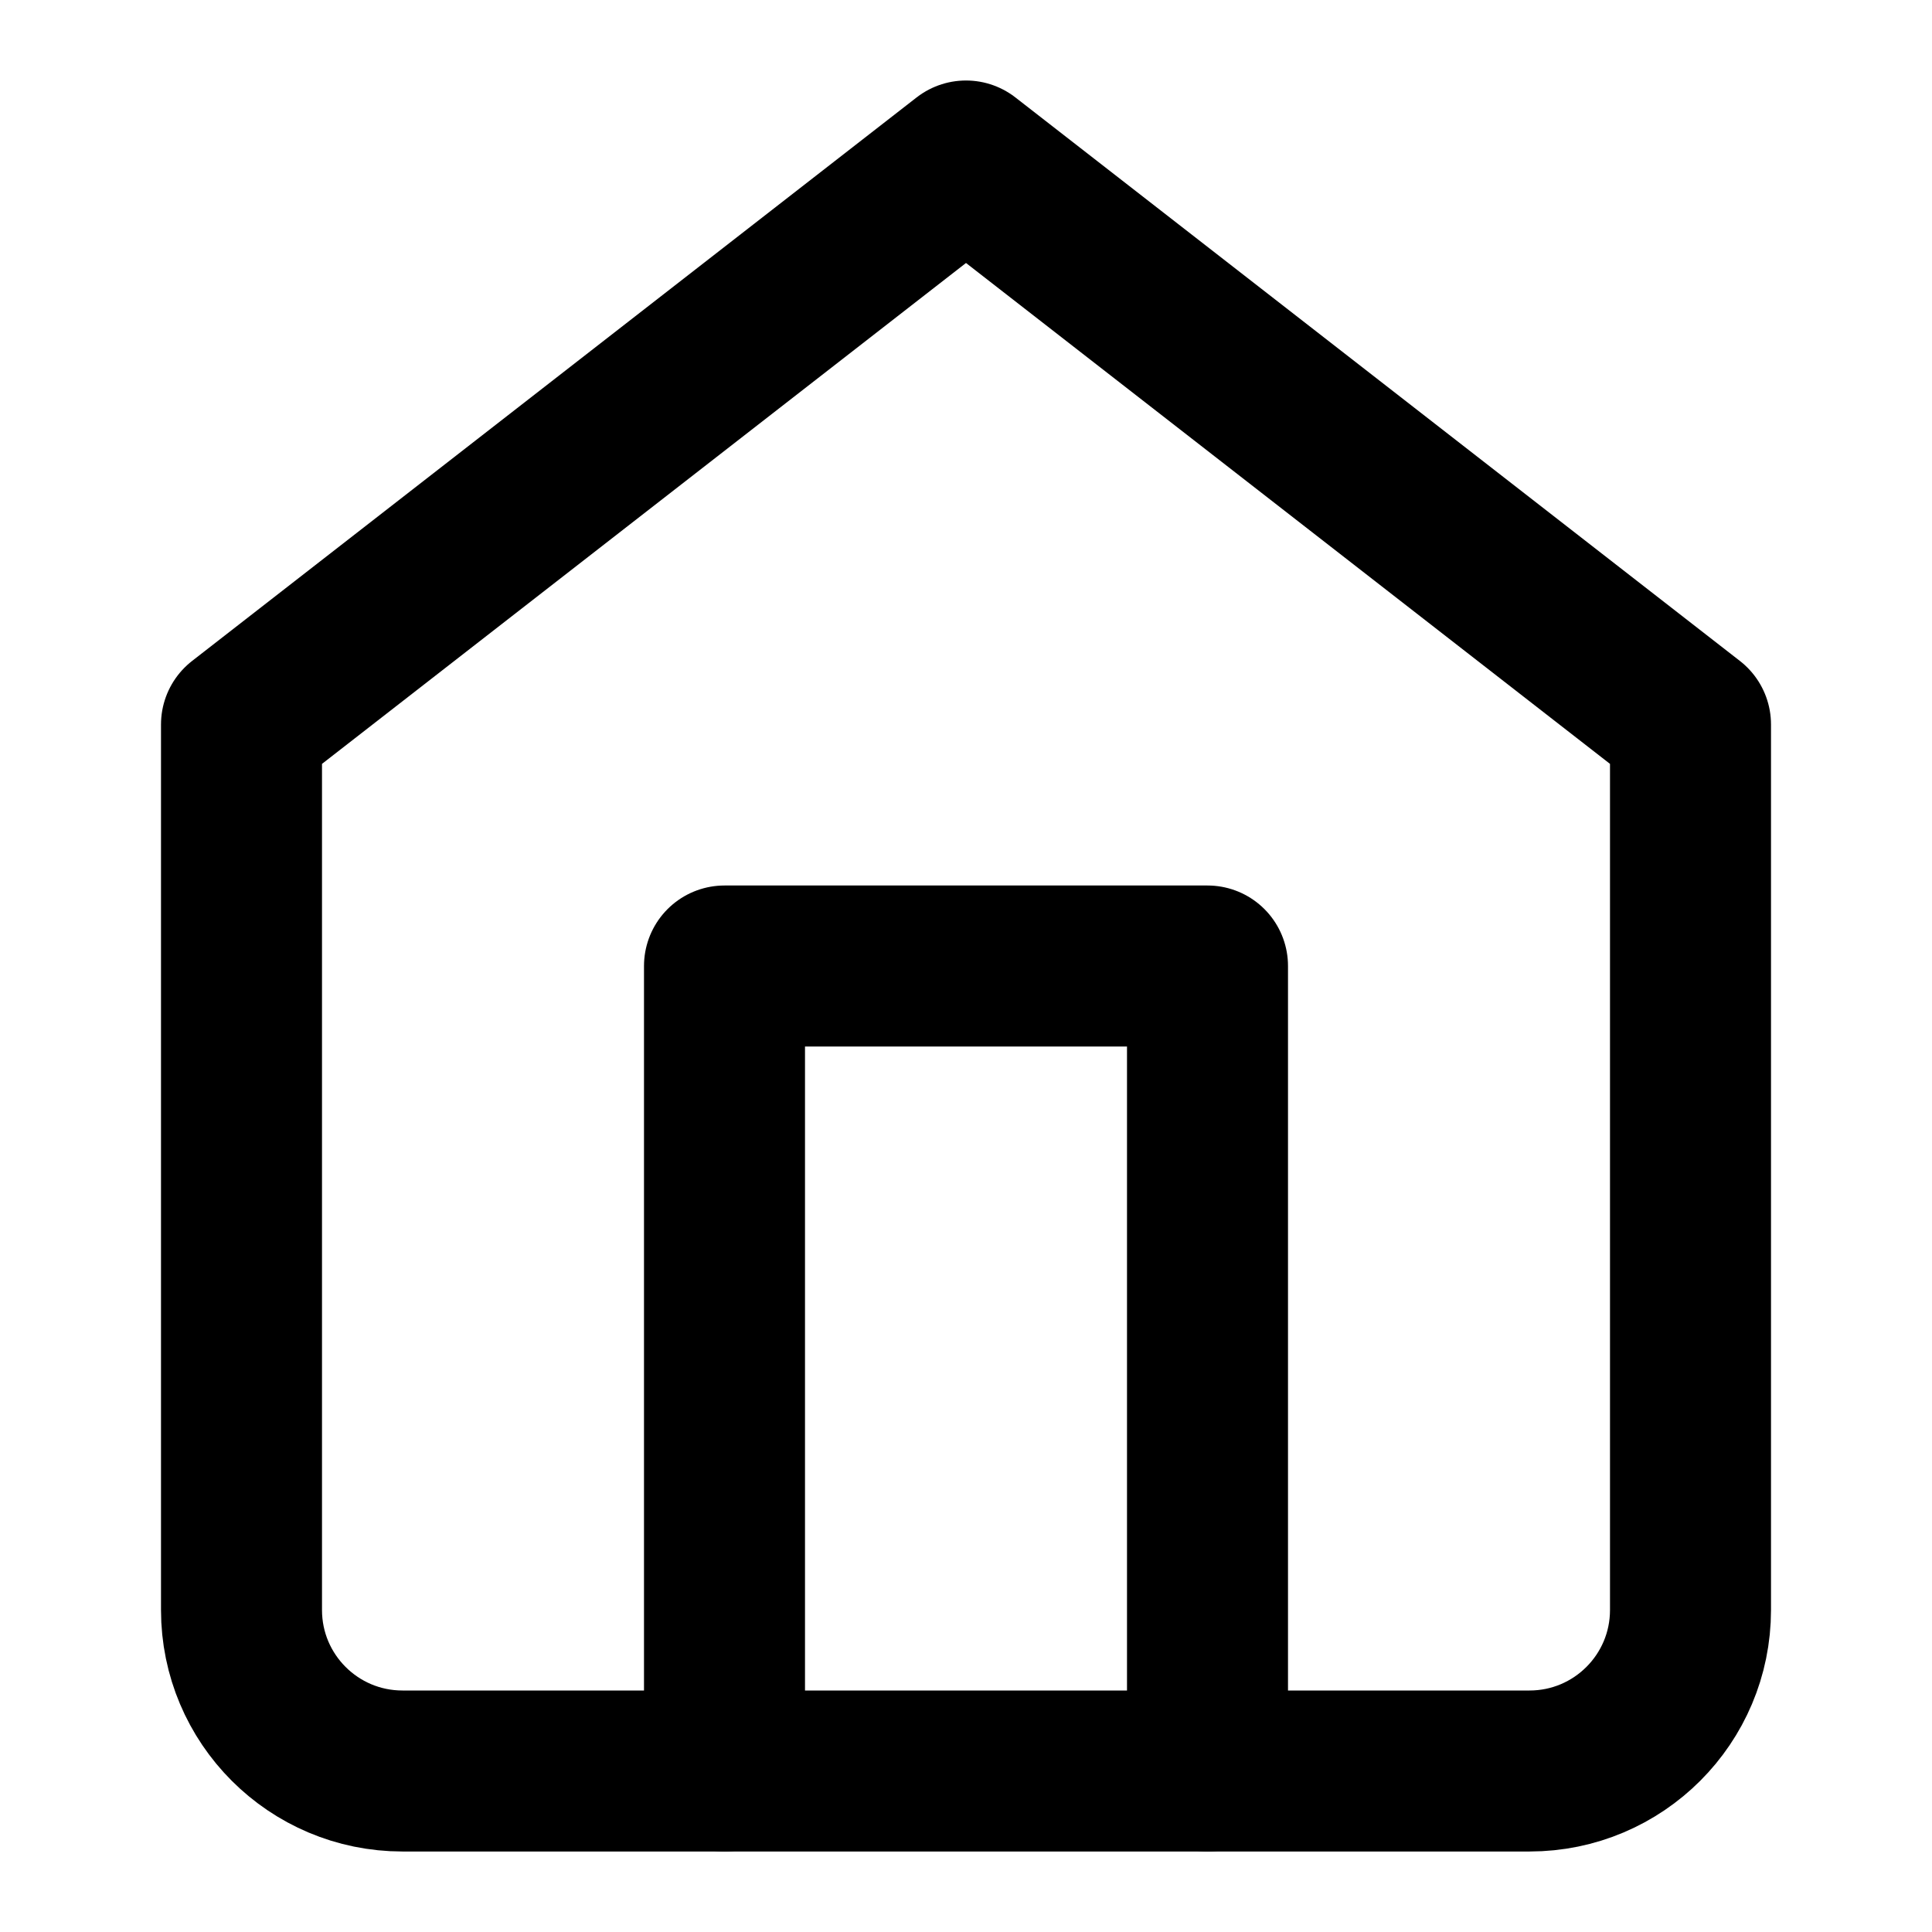
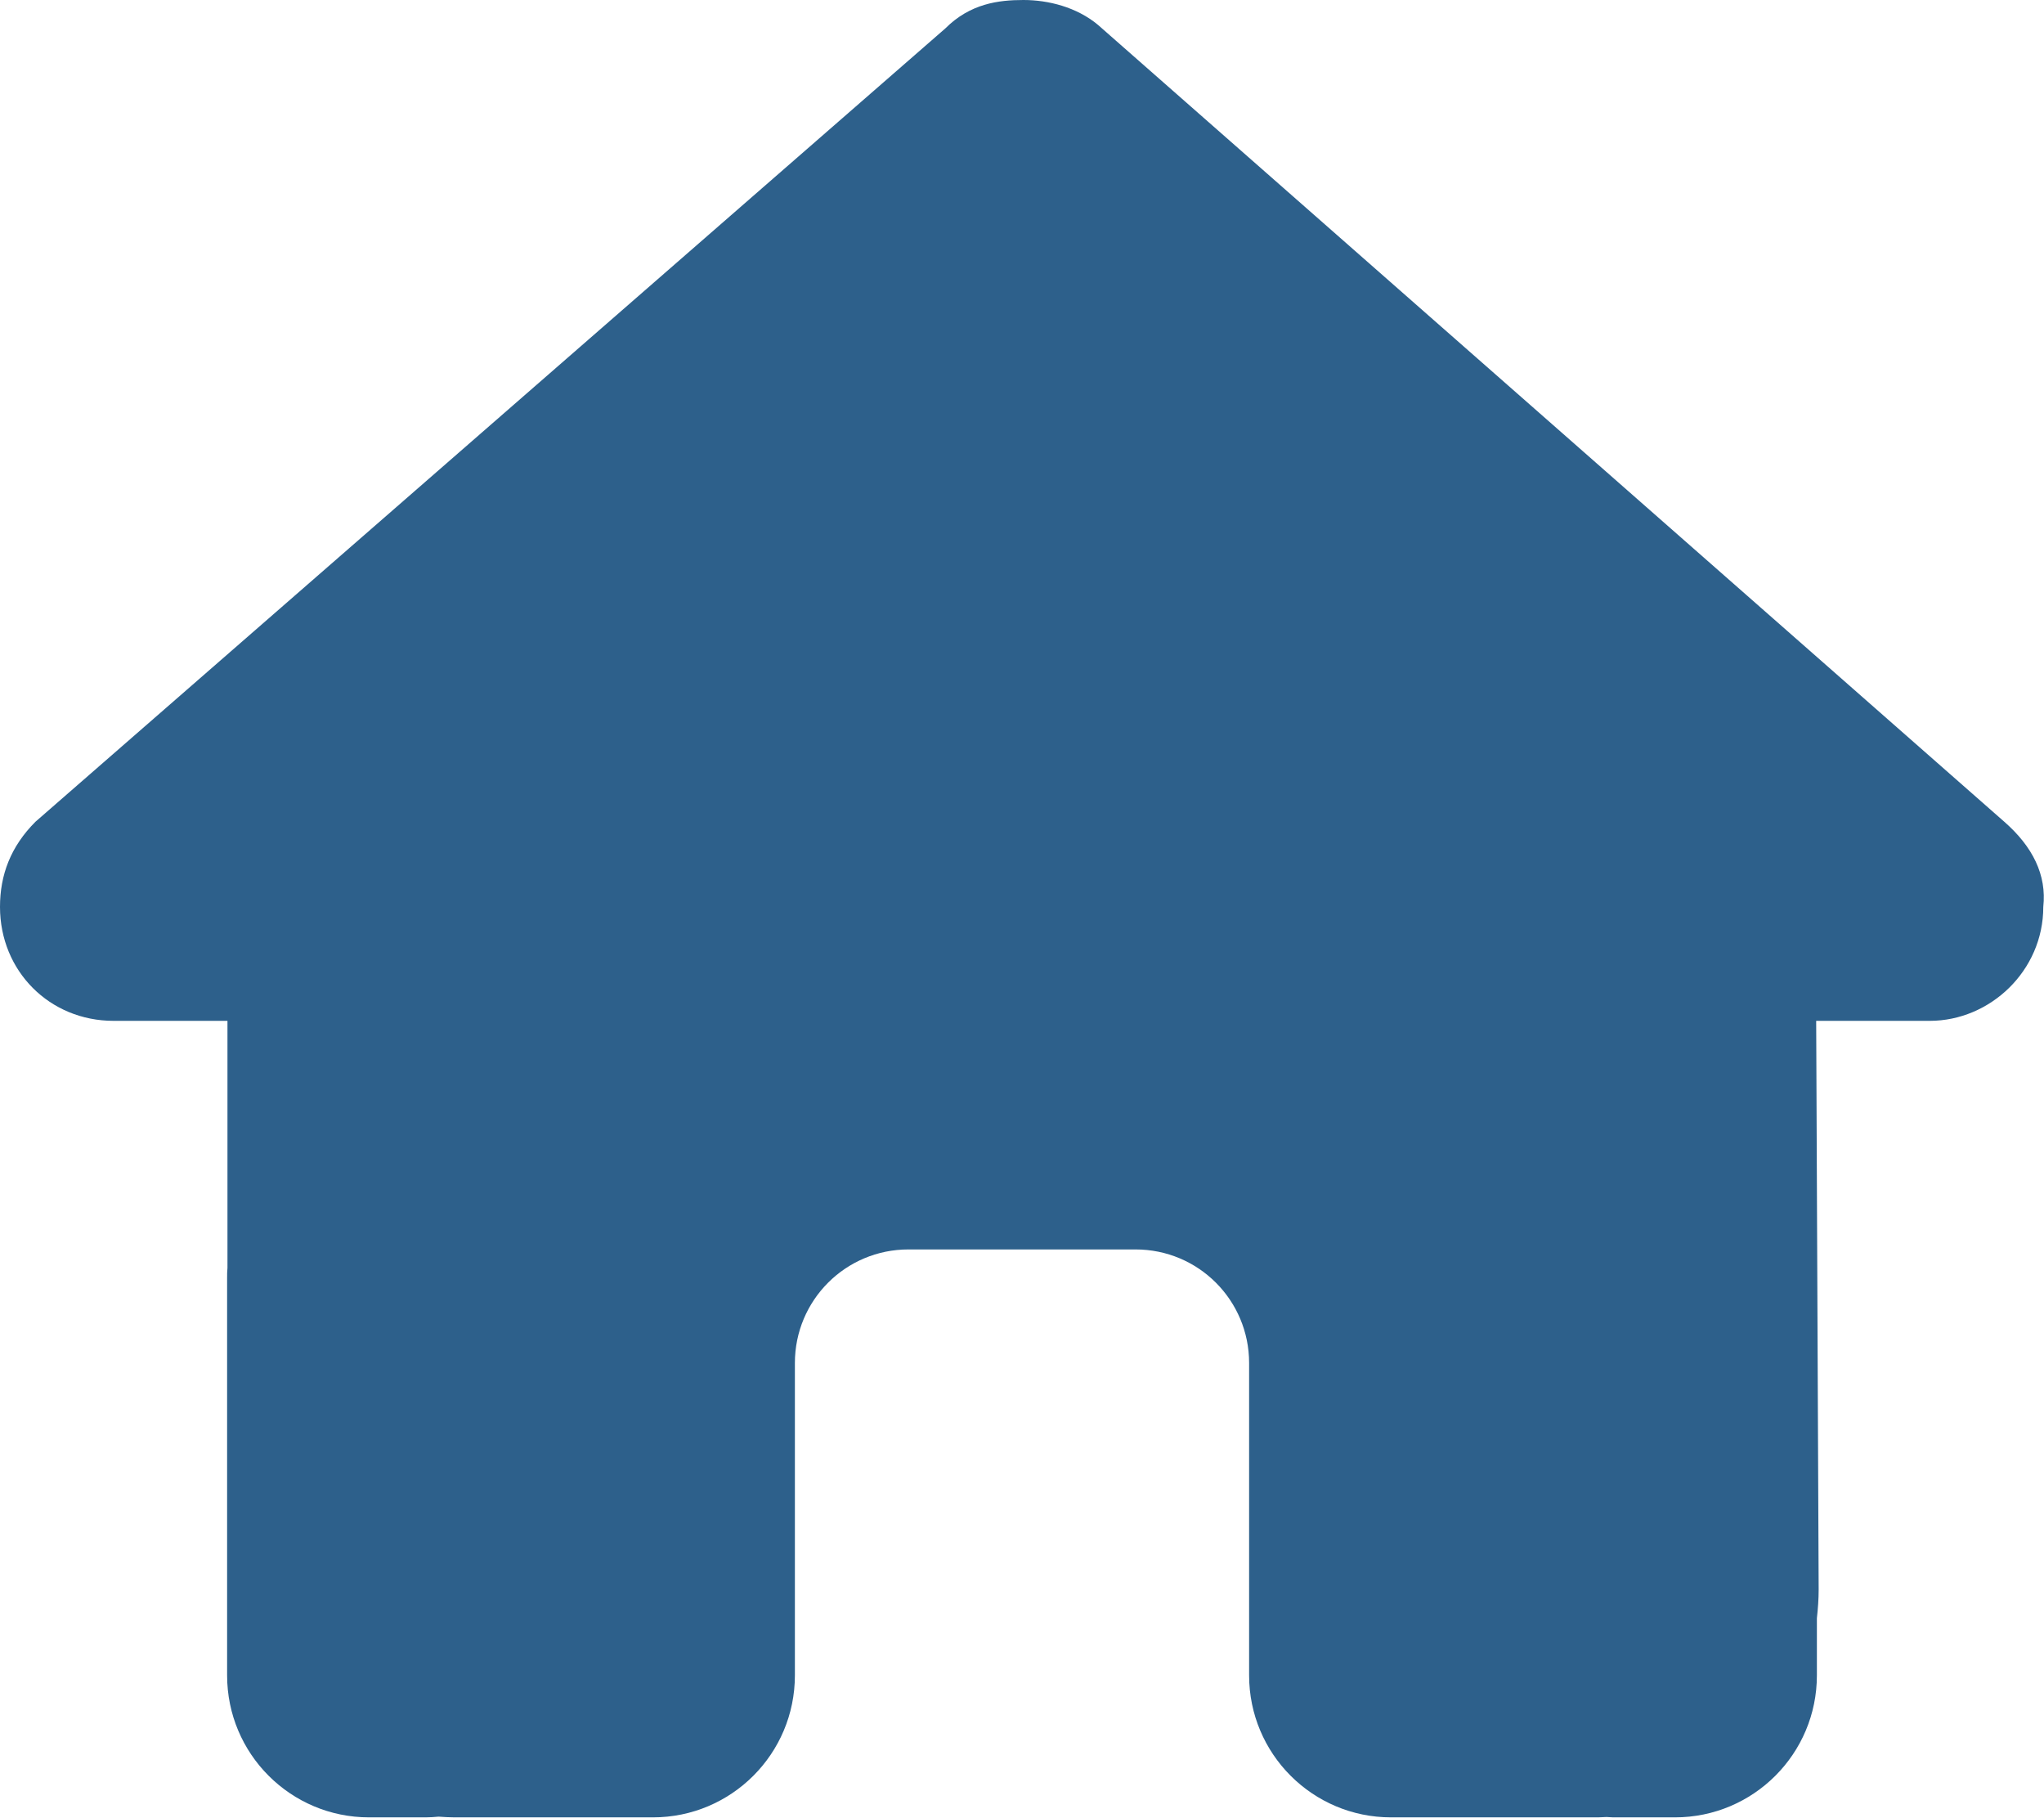
- <svg xmlns="http://www.w3.org/2000/svg" width="24" height="24" viewBox="0 0 24 24" fill="none" stroke="currentColor" stroke-width="2" stroke-linecap="round" stroke-linejoin="round" class="feather feather-home">
-   <path d="M3 9l9-7 9 7v11a2 2 0 0 1-2 2H5a2 2 0 0 1-2-2z" />
-   <polyline points="9 22 9 12 15 12 15 22" />
+ <svg xmlns="http://www.w3.org/2000/svg" viewBox="0 0 576 512">
+   <path fill="#2d608b" d="M575.8 255.5c0 18-15 32.1-32 32.1h-32l.7 160.2c0 2.7-.2 5.4-.5 8.1V472c0 22.1-17.9 40-40 40H456c-1.1 0-2.2 0-3.3-.1c-1.4 .1-2.8 .1-4.2 .1H416 392c-22.1 0-40-17.9-40-40V448 384c0-17.7-14.3-32-32-32H256c-17.7 0-32 14.3-32 32v64 24c0 22.1-17.9 40-40 40H160 128.1c-1.5 0-3-.1-4.5-.2c-1.2 .1-2.4 .2-3.6 .2H104c-22.1 0-40-17.9-40-40V360c0-.9 0-1.9 .1-2.8V287.6H32c-18 0-32-14-32-32.1c0-9 3-17 10-24L266.4 8c7-7 15-8 22-8s15 2 21 7L564.8 231.5c8 7 12 15 11 24z" />
</svg>
